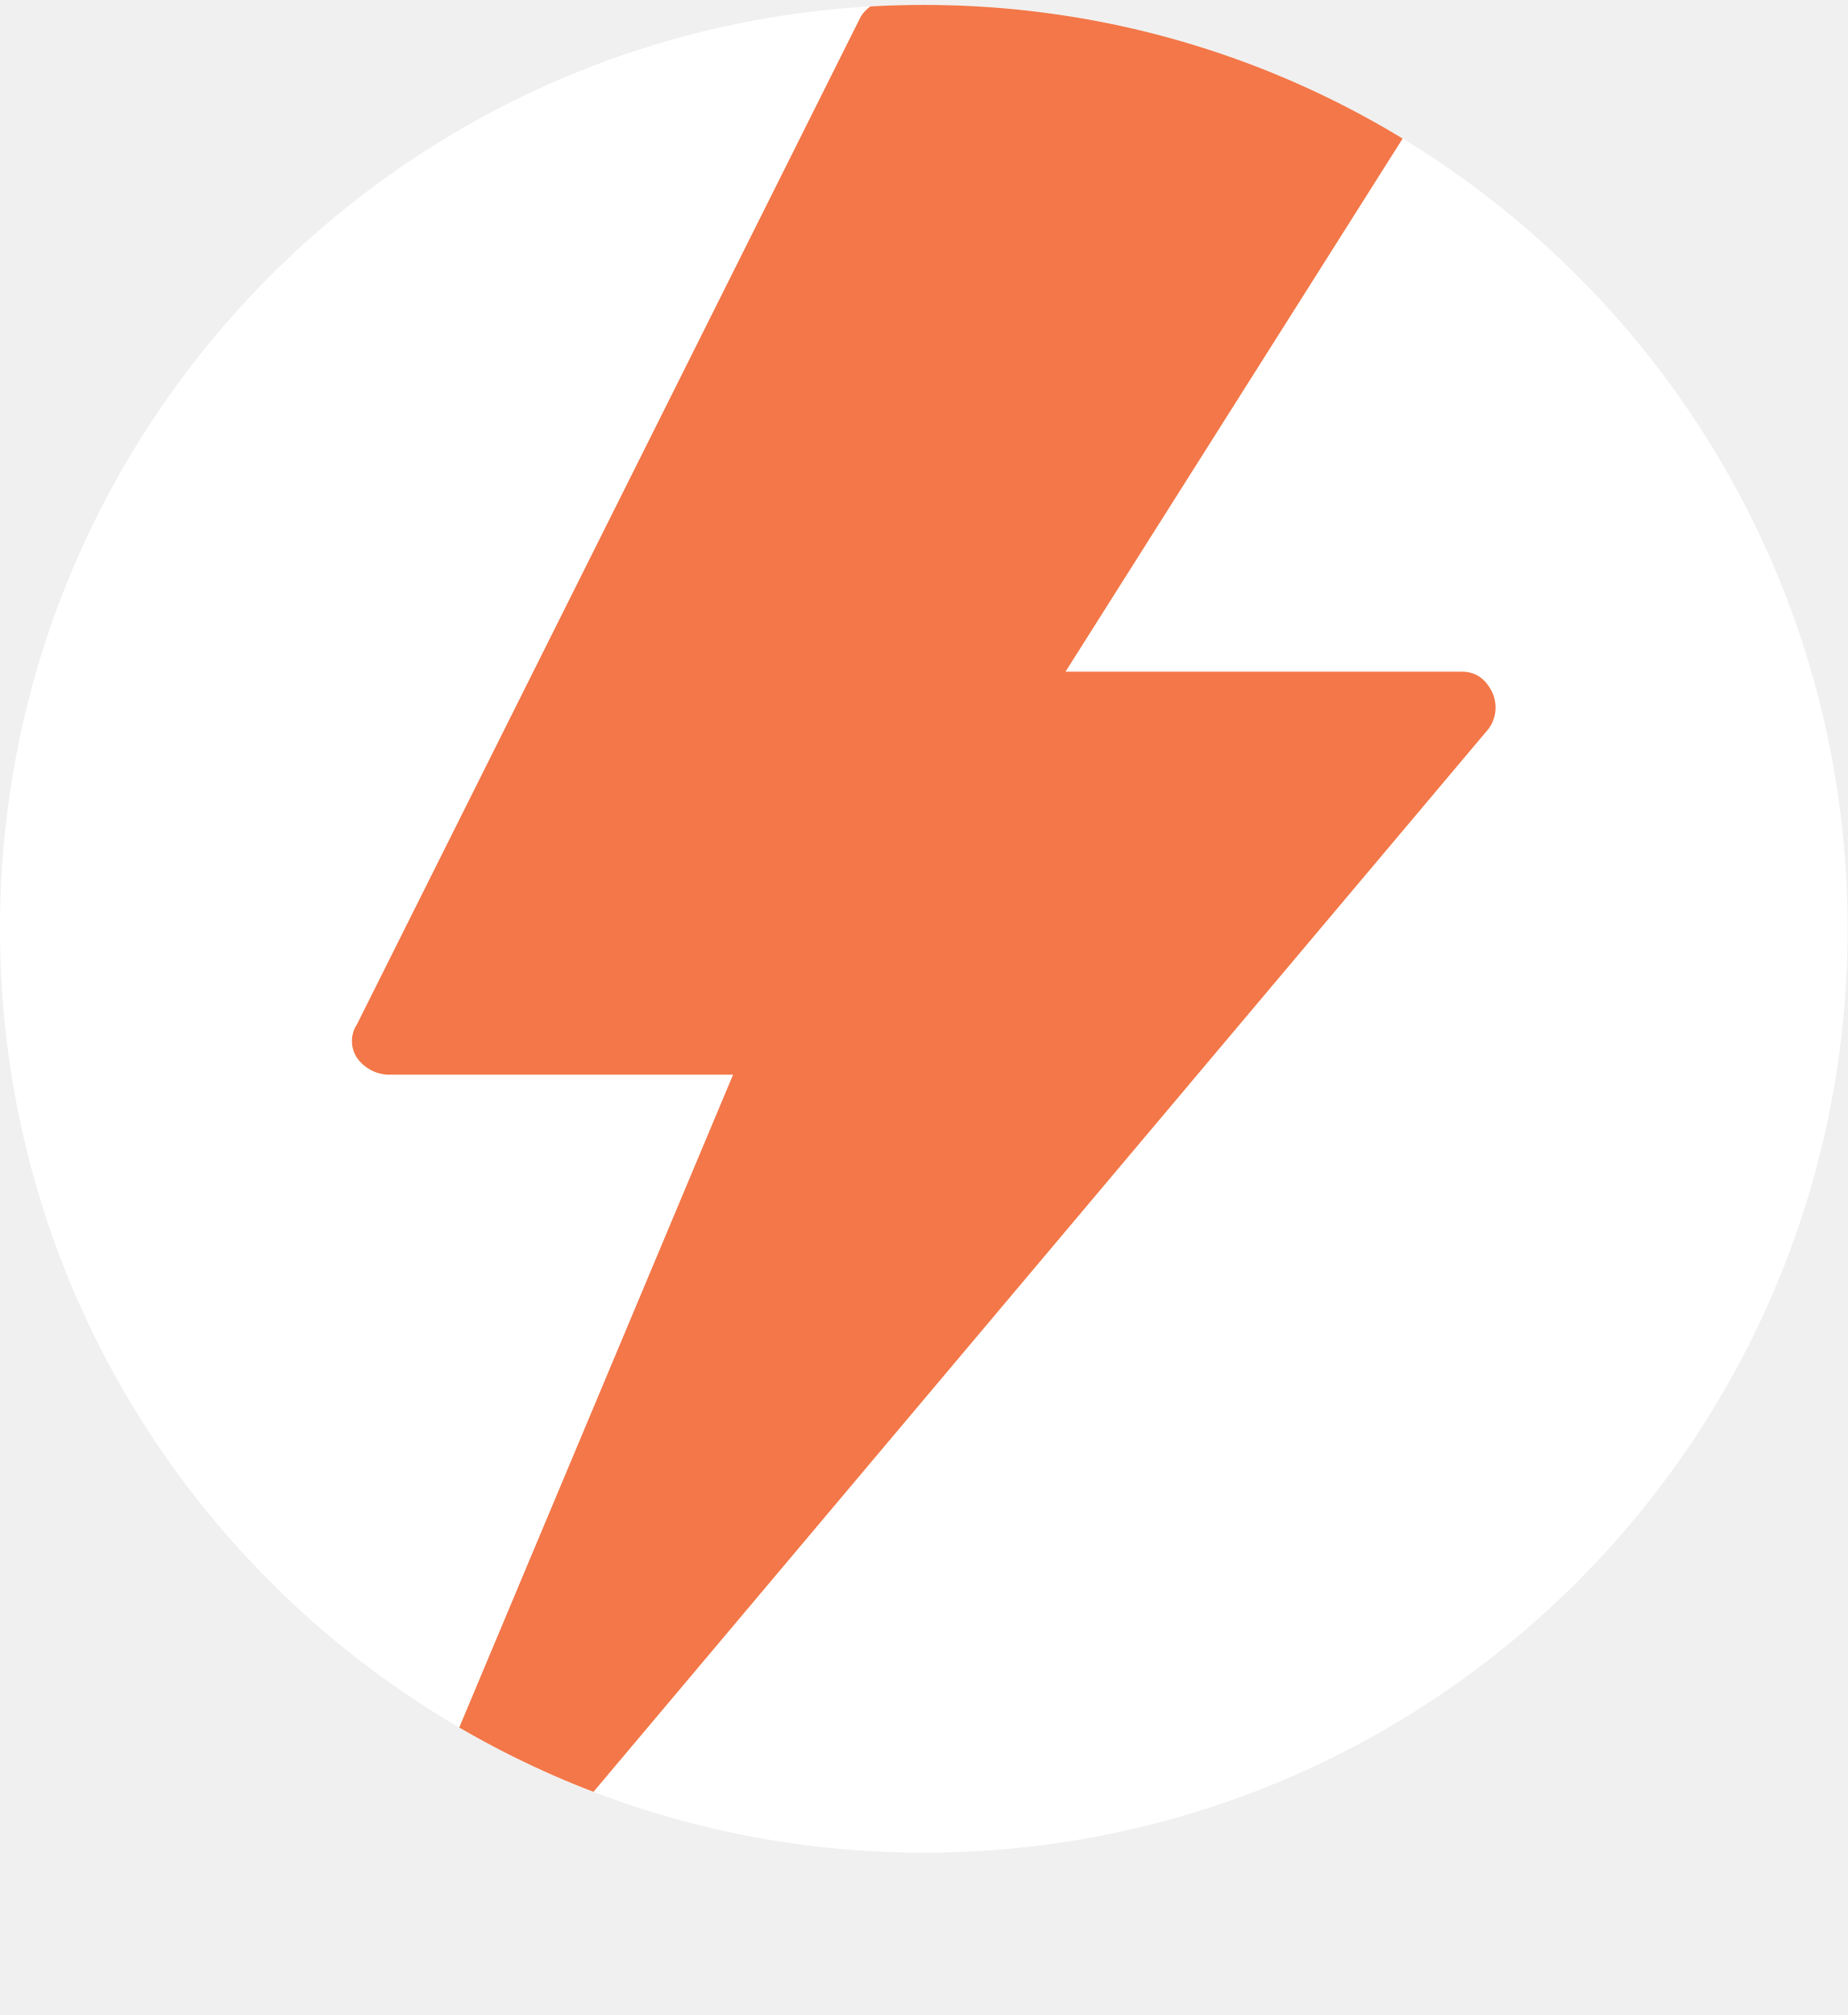
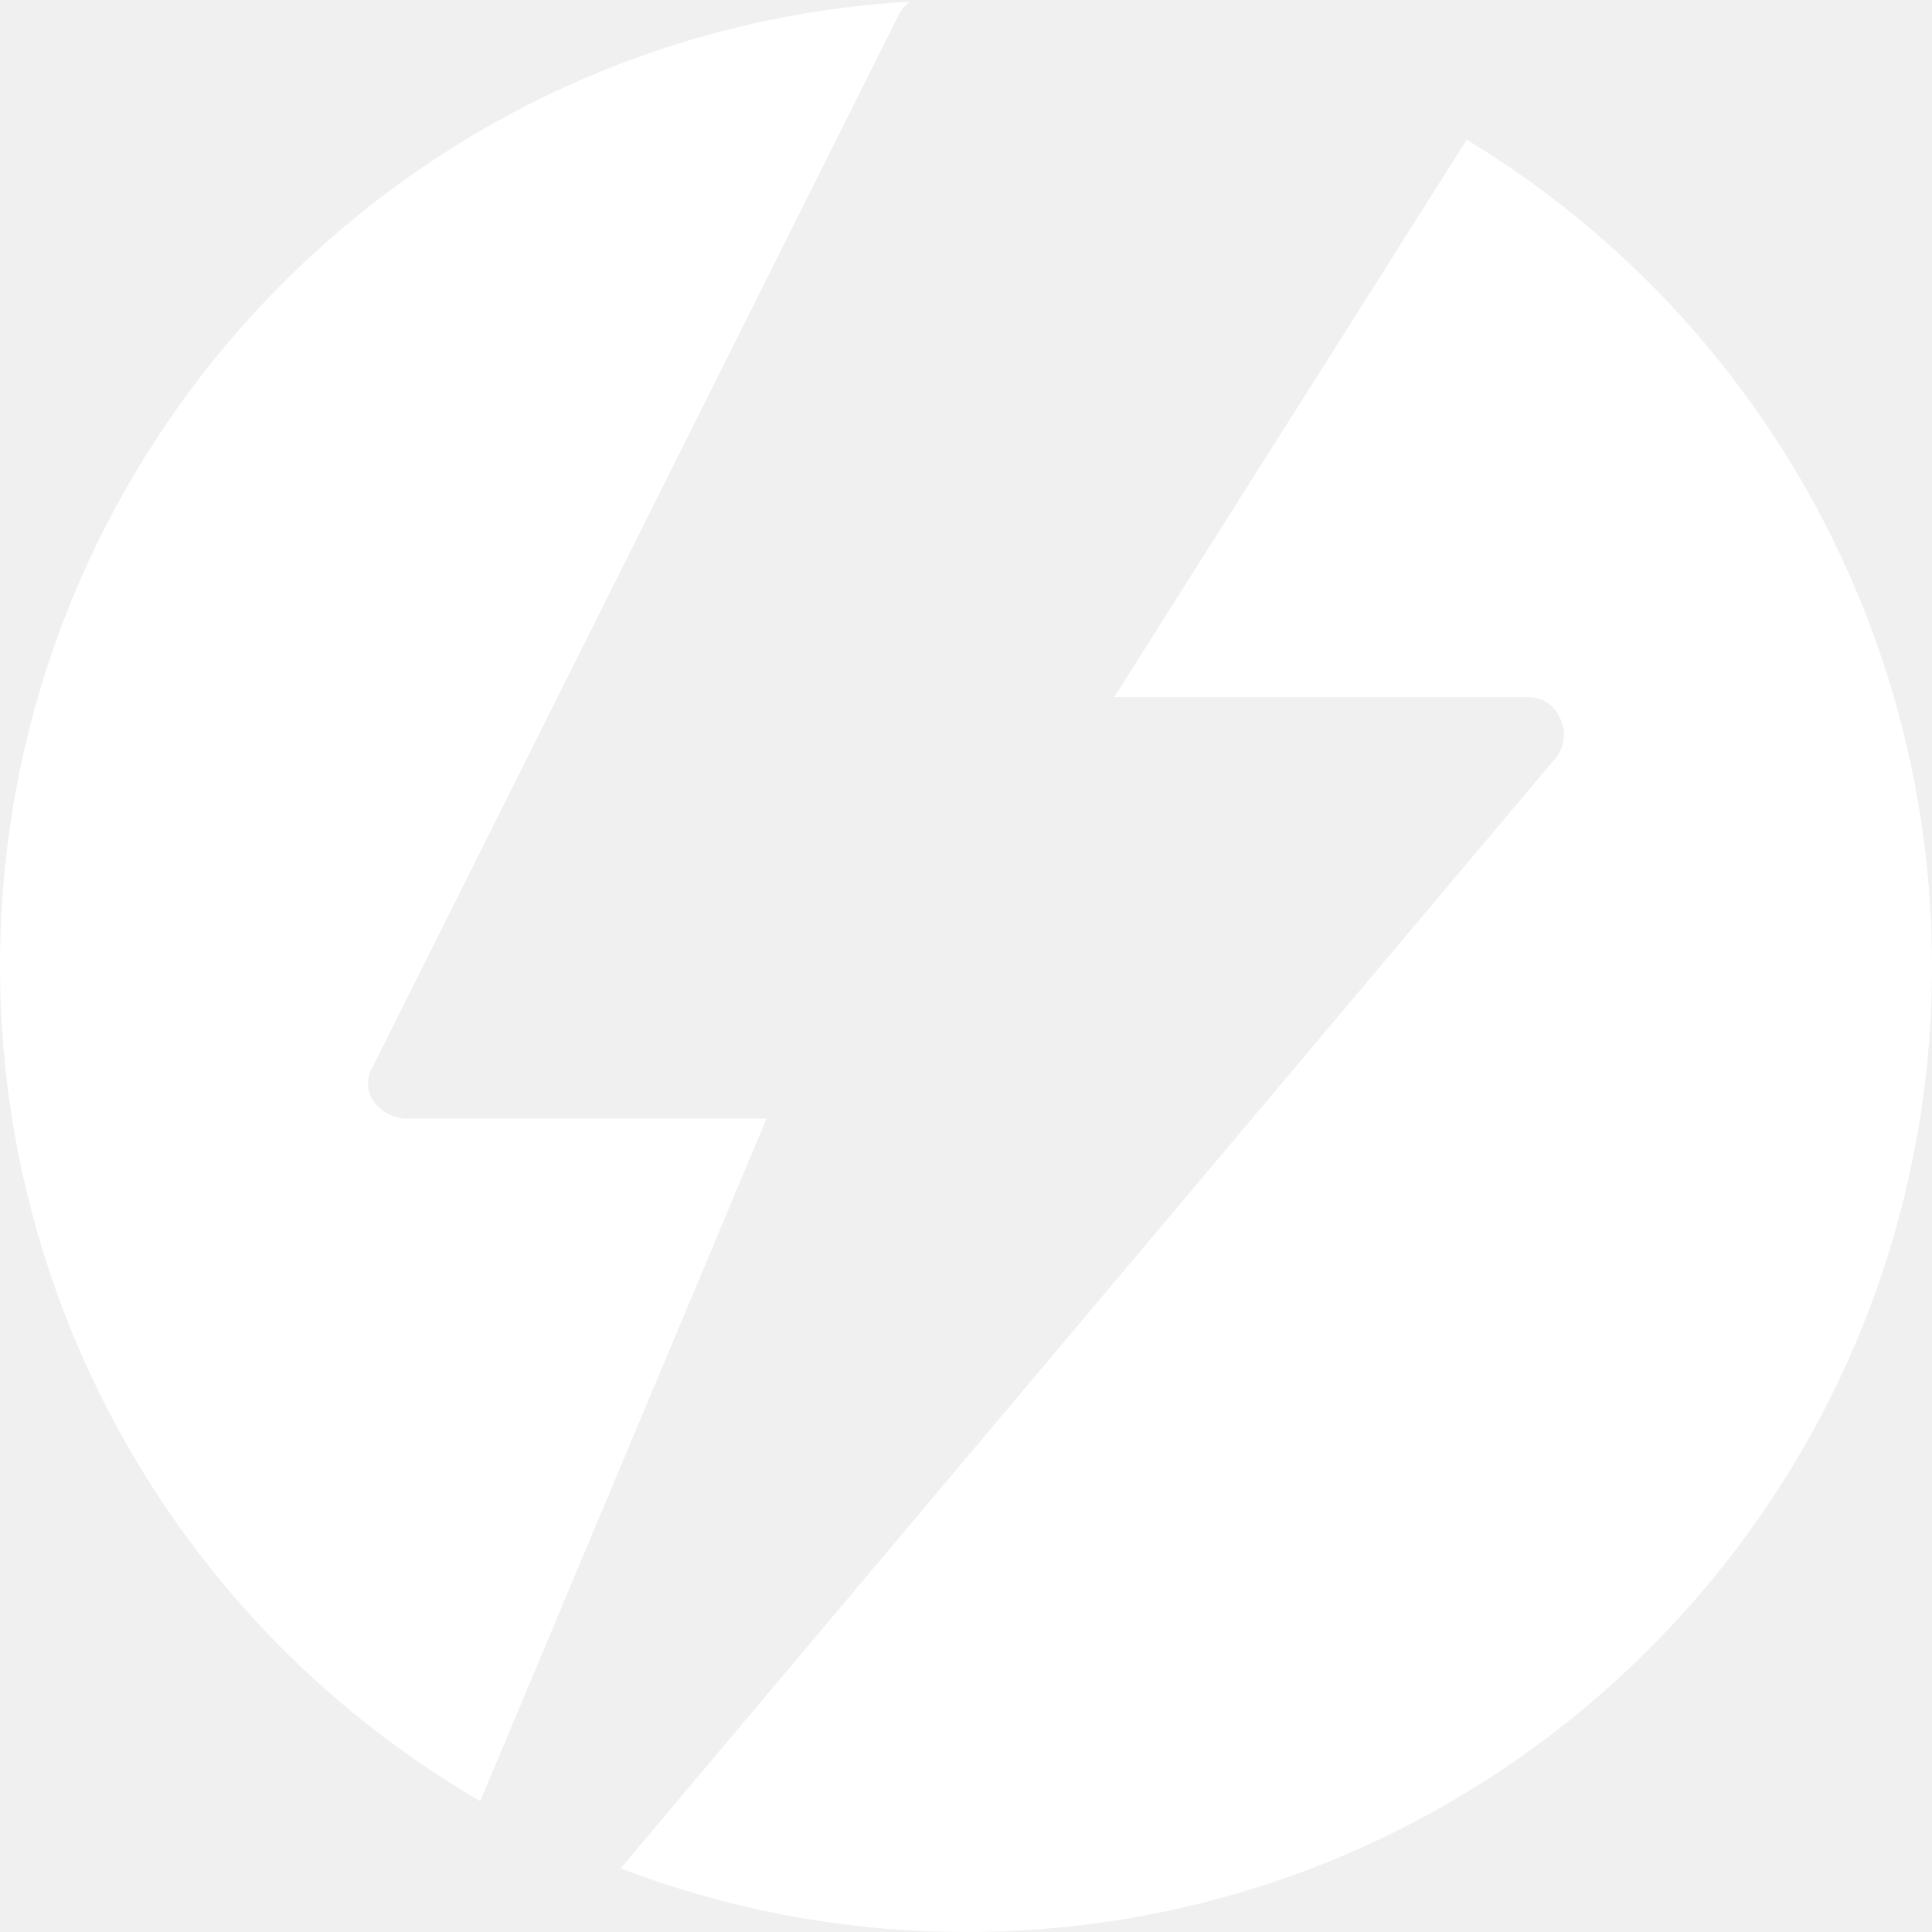
- <svg xmlns="http://www.w3.org/2000/svg" viewBox="0 0 469.505 512.004">
-   <defs>
-     <style>.a{fill:#fff}</style>
-     <clipPath id="a">
-       <circle class="a" cx="234.753" cy="236" r="234.753" />
-     </clipPath>
-   </defs>
-   <circle class="a" cx="234.753" cy="236" r="234.753" />
-   <g clip-path="url(#a)">
-     <path d="M379.14 175.787q-2.56-5.12-7.68-5.12H270.769L370.608 12.8a7.75 7.75 0 0 0 0-8.533A8.963 8.963 0 0 0 362.928 0H226.395a8.963 8.963 0 0 0-7.68 4.267l-128 256a7.75 7.75 0 0 0 0 8.533 10.183 10.183 0 0 0 7.68 4.267h87.893l-95.573 227.84c-1.707 3.413 0 7.68 3.413 10.24.853.853 2.56.853 4.267.853a9.69 9.69 0 0 0 6.827-2.56l273.067-324.267a9.156 9.156 0 0 0 .852-9.386z" fill="#f37748" />
-   </g>
+ <svg xmlns="http://www.w3.org/2000/svg" viewBox="0 0 469.505 469.505">
+   <path d="M356.437 33.96l-85.67 135.46h100.694q5.12 0 7.68 5.12a9.155 9.155 0 0 1-.852 9.386L150.825 454.039a234.169 234.169 0 0 0 83.928 15.466c129.65 0 234.752-105.102 234.752-234.752A234.619 234.619 0 0 0 356.437 33.96zM98.395 271.82a10.183 10.183 0 0 1-7.68-4.267 7.75 7.75 0 0 1 0-8.533l128-256A8.942 8.942 0 0 1 221.187.4C97.851 7.429 0 109.657 0 234.753a234.642 234.642 0 0 0 116.707 202.943l69.58-165.876z" fill="#fff" />
+   <path d="M379.14 174.54q-2.56-5.12-7.68-5.12H270.769l85.669-135.46A233.658 233.658 0 0 0 234.753 0c-4.555 0-9.075.144-13.566.4a8.942 8.942 0 0 0-2.472 2.62l-128 256a7.75 7.75 0 0 0 0 8.533 10.183 10.183 0 0 0 7.68 4.267h87.893l-69.581 165.876a233.711 233.711 0 0 0 34.118 16.343l227.464-270.113a9.155 9.155 0 0 0 .852-9.386z" fill="none" />
</svg>
